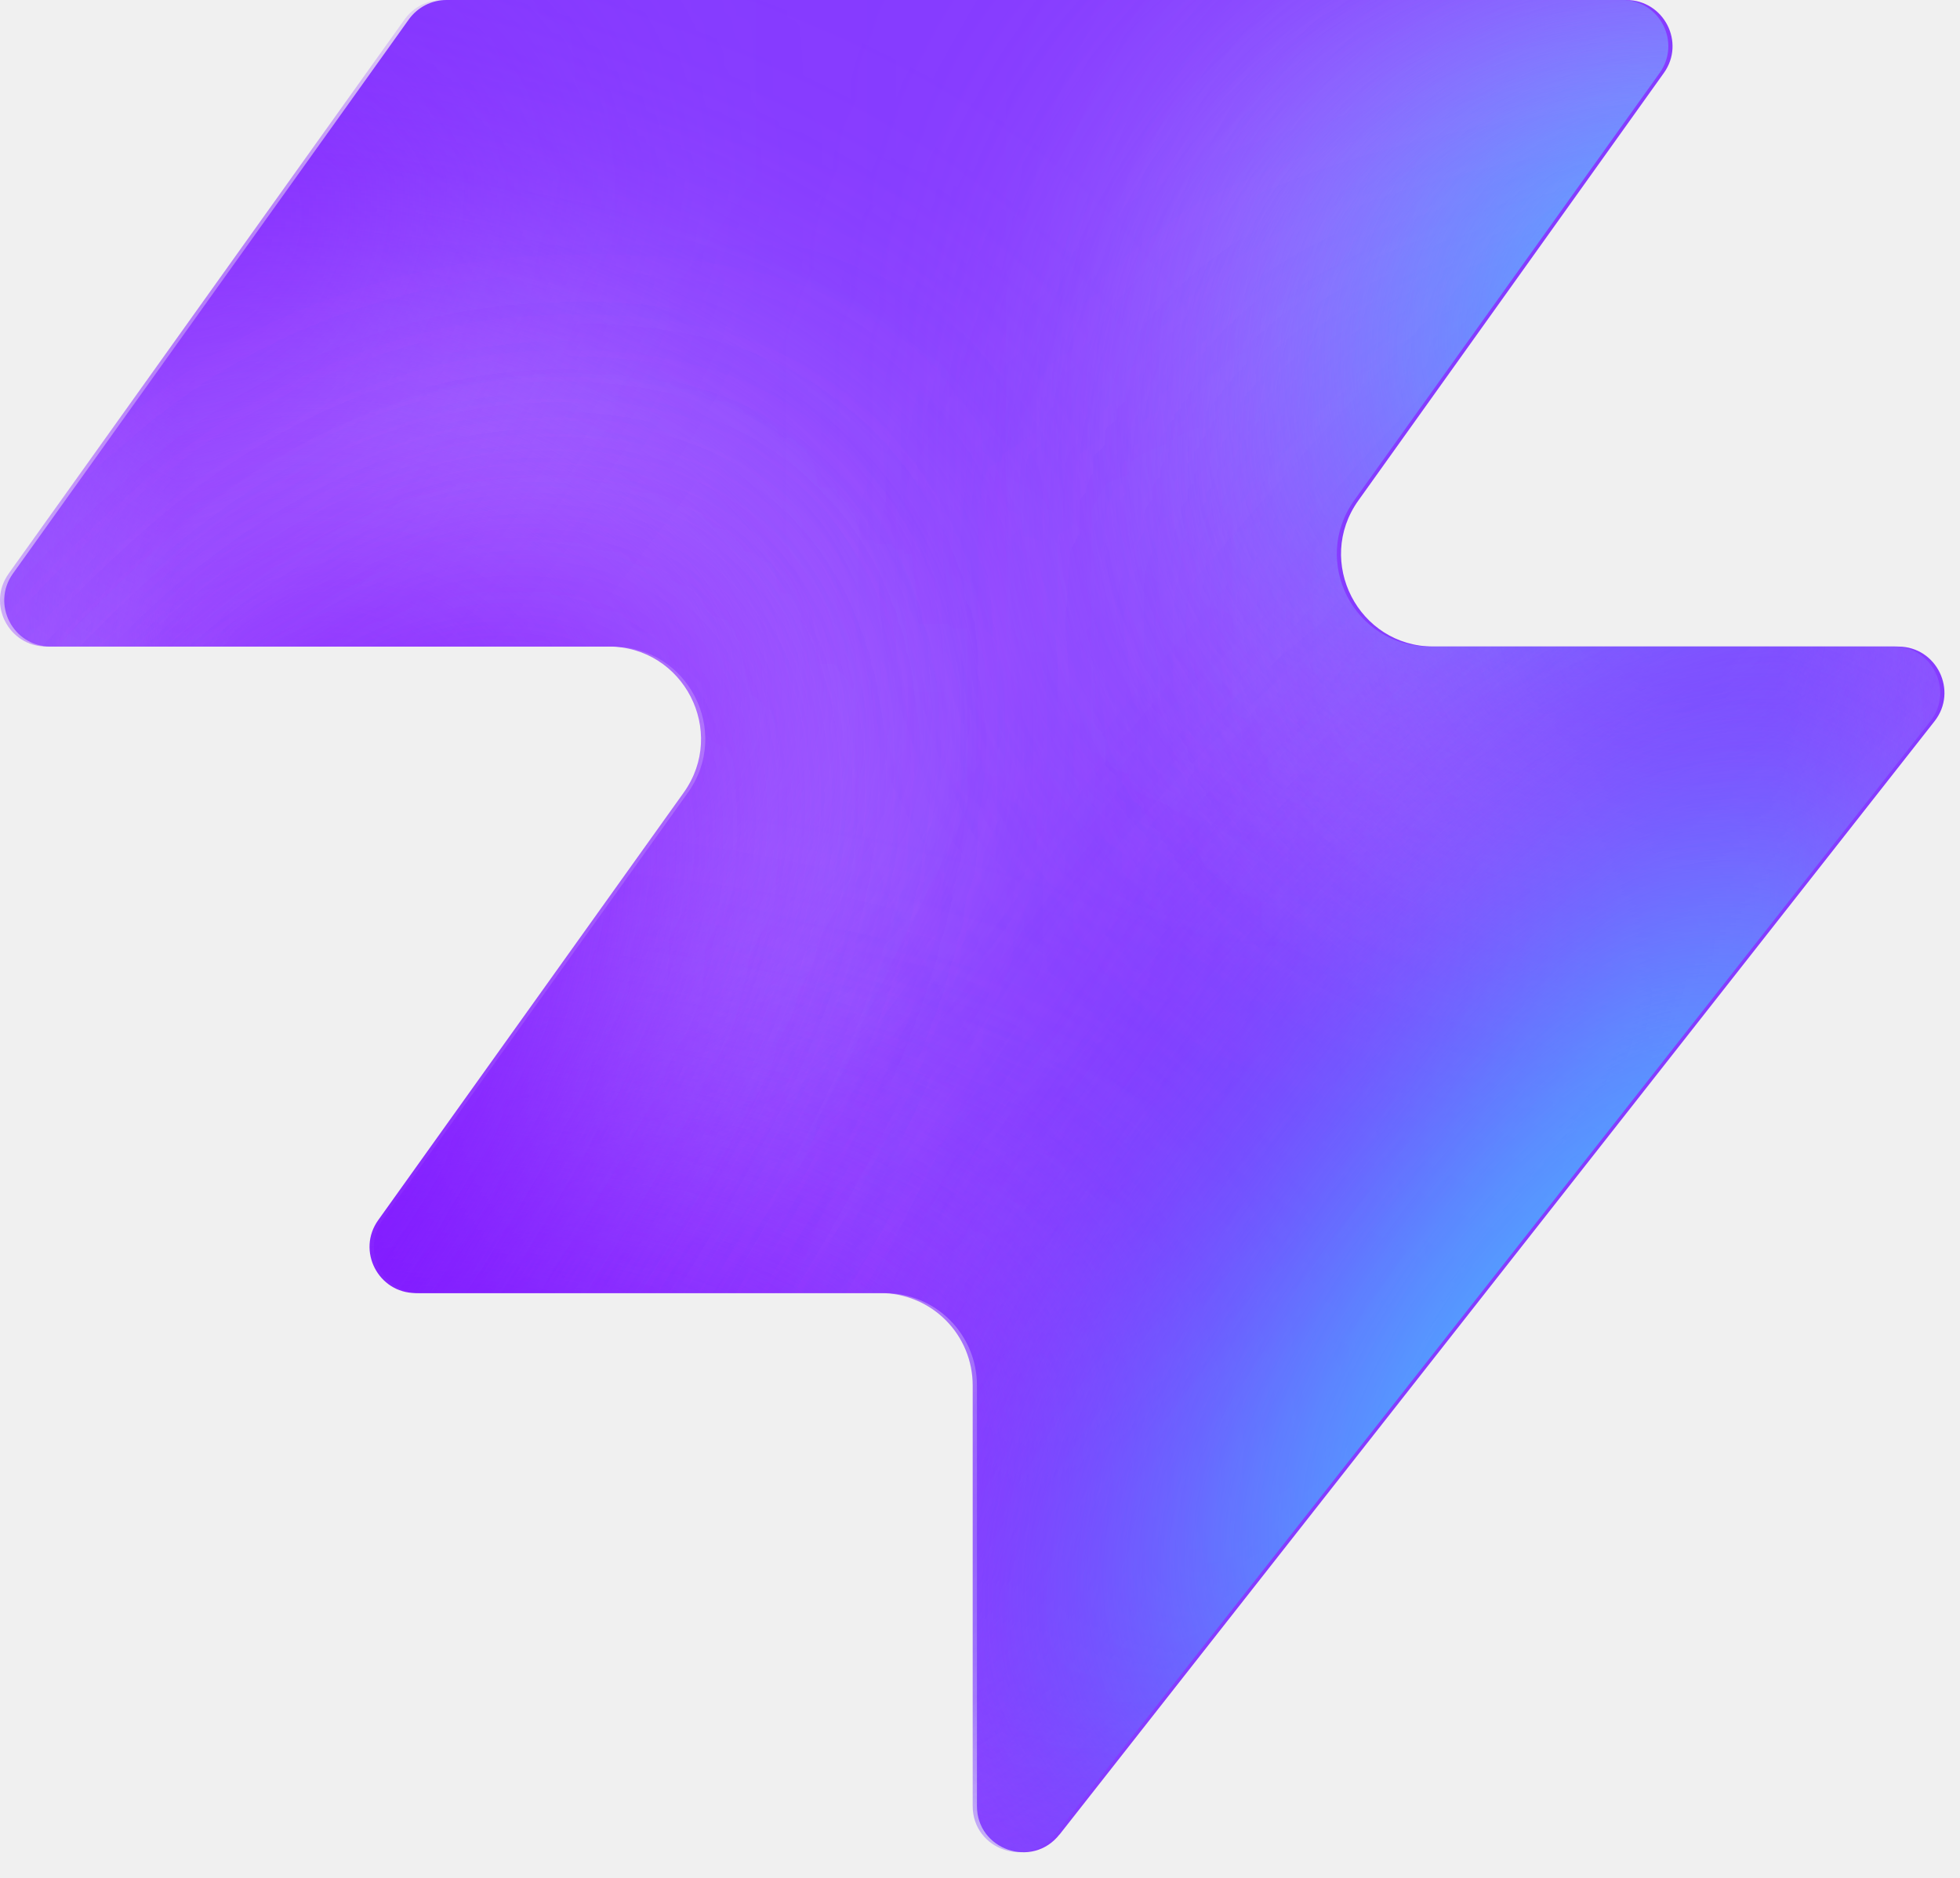
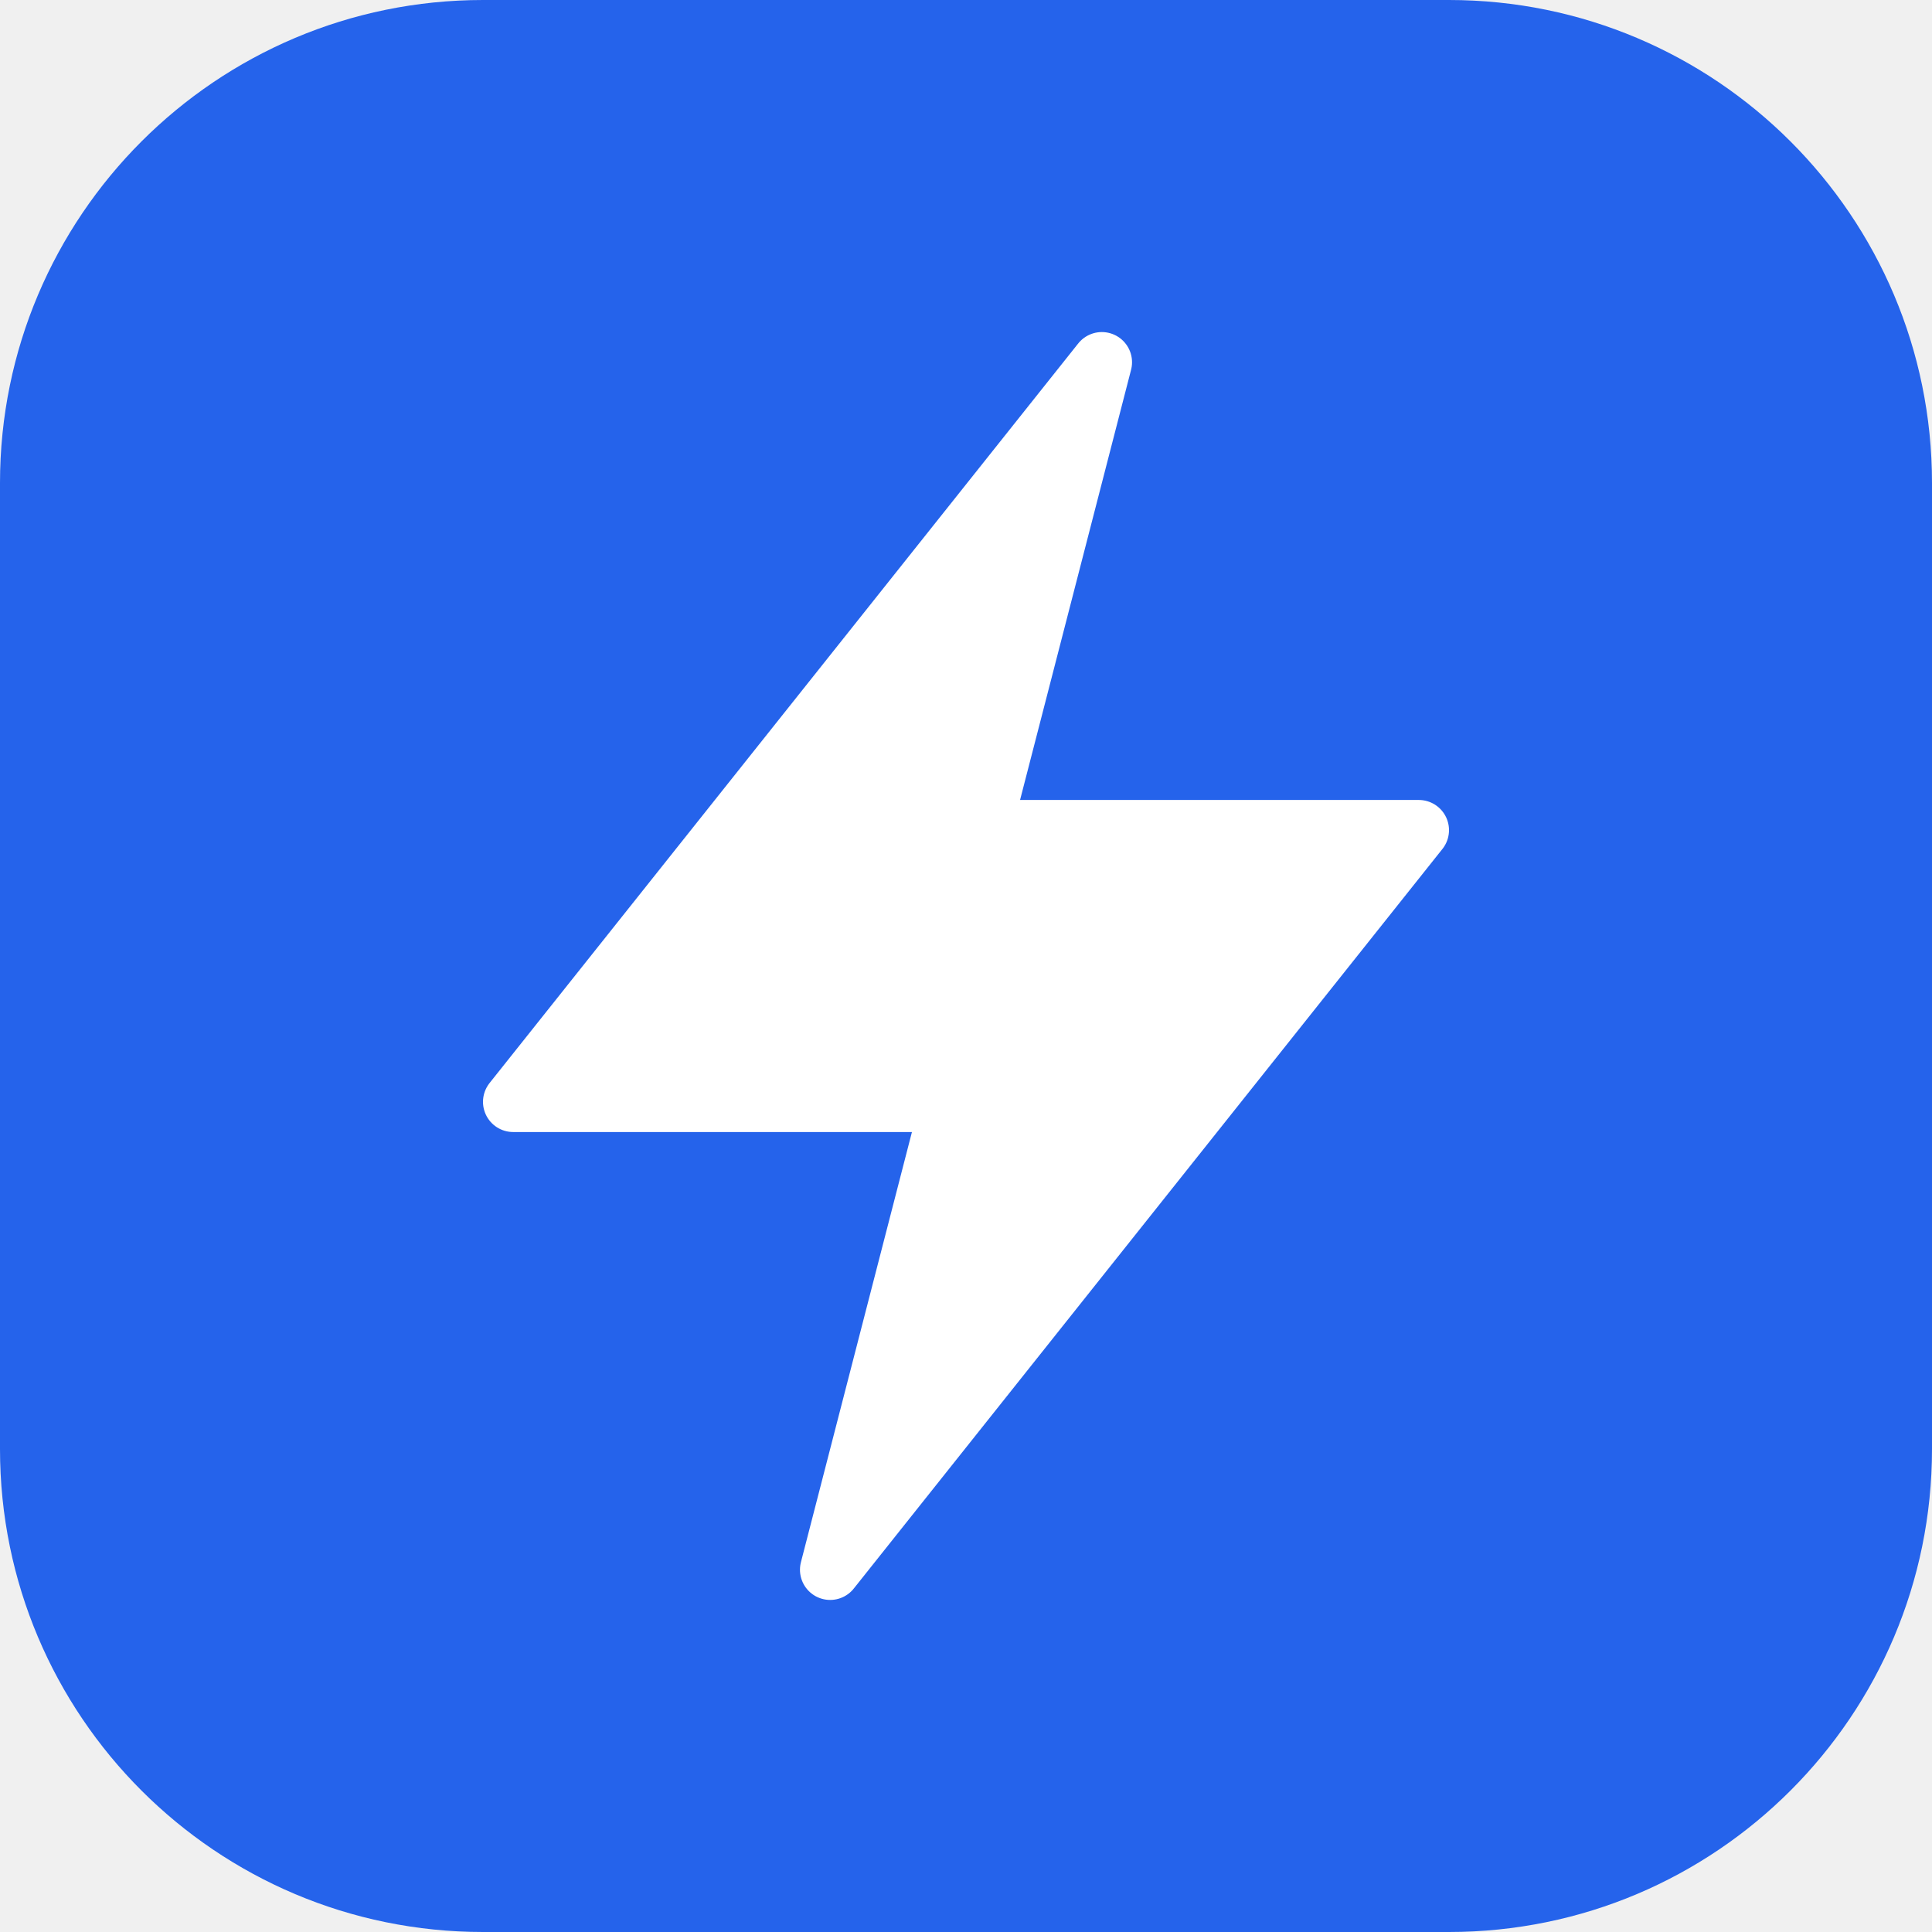
- <svg xmlns="http://www.w3.org/2000/svg" width="48" height="46" fill="none" viewBox="0 0 48 46">
-   <path fill="#863bff" d="M25.946 44.938c-.664.845-2.021.375-2.021-.698V33.937a2.26 2.26 0 0 0-2.262-2.262H10.287c-.92 0-1.456-1.04-.92-1.788l7.48-10.471c1.07-1.497 0-3.578-1.842-3.578H1.237c-.92 0-1.456-1.04-.92-1.788L10.013.474c.214-.297.556-.474.92-.474h28.894c.92 0 1.456 1.04.92 1.788l-7.48 10.471c-1.07 1.498 0 3.579 1.842 3.579h11.377c.943 0 1.473 1.088.89 1.83L25.947 44.94z" style="fill:#863bff;fill:color(display-p3 .525 .23 1);fill-opacity:1" />
-   <mask id="a" width="48" height="46" x="0" y="0" maskUnits="userSpaceOnUse" style="mask-type:alpha">
-     <path fill="#000" d="M25.842 44.938c-.664.844-2.021.375-2.021-.698V33.937a2.26 2.26 0 0 0-2.262-2.262H10.183c-.92 0-1.456-1.04-.92-1.788l7.48-10.471c1.07-1.498 0-3.579-1.842-3.579H1.133c-.92 0-1.456-1.04-.92-1.787L9.91.473c.214-.297.556-.474.92-.474h28.894c.92 0 1.456 1.04.92 1.788l-7.48 10.471c-1.07 1.498 0 3.578 1.842 3.578h11.377c.943 0 1.473 1.088.89 1.832L25.843 44.94z" style="fill:#000;fill-opacity:1" />
-   </mask>
-   <g mask="url(#a)">
-     <g filter="url(#b)">
-       <ellipse cx="5.508" cy="14.704" fill="#ede6ff" rx="5.508" ry="14.704" style="fill:#ede6ff;fill:color(display-p3 .927 .903 1);fill-opacity:1" transform="matrix(.00324 1 1 -.00324 -4.47 31.516)" />
-     </g>
-     <g filter="url(#c)">
-       <ellipse cx="10.399" cy="29.851" fill="#ede6ff" rx="10.399" ry="29.851" style="fill:#ede6ff;fill:color(display-p3 .927 .903 1);fill-opacity:1" transform="matrix(.00324 1 1 -.00324 -39.328 7.883)" />
-     </g>
-     <g filter="url(#d)">
-       <ellipse cx="5.508" cy="30.487" fill="#7e14ff" rx="5.508" ry="30.487" style="fill:#7e14ff;fill:color(display-p3 .492 .077 1);fill-opacity:1" transform="rotate(89.814 -25.913 -14.639)scale(1 -1)" />
-     </g>
-     <g filter="url(#e)">
-       <ellipse cx="5.508" cy="30.599" fill="#7e14ff" rx="5.508" ry="30.599" style="fill:#7e14ff;fill:color(display-p3 .492 .077 1);fill-opacity:1" transform="rotate(89.814 -32.644 -3.334)scale(1 -1)" />
-     </g>
-     <g filter="url(#f)">
-       <ellipse cx="5.508" cy="30.599" fill="#7e14ff" rx="5.508" ry="30.599" style="fill:#7e14ff;fill:color(display-p3 .492 .077 1);fill-opacity:1" transform="matrix(.00324 1 1 -.00324 -34.34 30.47)" />
-     </g>
-     <g filter="url(#g)">
-       <ellipse cx="14.072" cy="22.078" fill="#ede6ff" rx="14.072" ry="22.078" style="fill:#ede6ff;fill:color(display-p3 .927 .903 1);fill-opacity:1" transform="rotate(93.35 24.506 48.493)scale(-1 1)" />
-     </g>
-     <g filter="url(#h)">
-       <ellipse cx="3.47" cy="21.501" fill="#7e14ff" rx="3.47" ry="21.501" style="fill:#7e14ff;fill:color(display-p3 .492 .077 1);fill-opacity:1" transform="rotate(89.009 28.708 47.59)scale(-1 1)" />
-     </g>
-     <g filter="url(#i)">
-       <ellipse cx="3.47" cy="21.501" fill="#7e14ff" rx="3.47" ry="21.501" style="fill:#7e14ff;fill:color(display-p3 .492 .077 1);fill-opacity:1" transform="rotate(89.009 28.708 47.59)scale(-1 1)" />
-     </g>
-     <g filter="url(#j)">
-       <ellipse cx=".387" cy="8.972" fill="#7e14ff" rx="4.407" ry="29.108" style="fill:#7e14ff;fill:color(display-p3 .492 .077 1);fill-opacity:1" transform="rotate(39.51 .387 8.972)" />
-     </g>
-     <g filter="url(#k)">
-       <ellipse cx="47.523" cy="-6.092" fill="#7e14ff" rx="4.407" ry="29.108" style="fill:#7e14ff;fill:color(display-p3 .492 .077 1);fill-opacity:1" transform="rotate(37.892 47.523 -6.092)" />
-     </g>
-     <g filter="url(#l)">
-       <ellipse cx="41.412" cy="6.333" fill="#47bfff" rx="5.971" ry="9.665" style="fill:#47bfff;fill:color(display-p3 .28 .748 1);fill-opacity:1" transform="rotate(37.892 41.412 6.333)" />
-     </g>
-     <g filter="url(#m)">
-       <ellipse cx="-1.879" cy="38.332" fill="#7e14ff" rx="4.407" ry="29.108" style="fill:#7e14ff;fill:color(display-p3 .492 .077 1);fill-opacity:1" transform="rotate(37.892 -1.88 38.332)" />
-     </g>
-     <g filter="url(#n)">
-       <ellipse cx="-1.879" cy="38.332" fill="#7e14ff" rx="4.407" ry="29.108" style="fill:#7e14ff;fill:color(display-p3 .492 .077 1);fill-opacity:1" transform="rotate(37.892 -1.88 38.332)" />
-     </g>
-     <g filter="url(#o)">
-       <ellipse cx="35.651" cy="29.907" fill="#7e14ff" rx="4.407" ry="29.108" style="fill:#7e14ff;fill:color(display-p3 .492 .077 1);fill-opacity:1" transform="rotate(37.892 35.651 29.907)" />
-     </g>
-     <g filter="url(#p)">
-       <ellipse cx="38.418" cy="32.4" fill="#47bfff" rx="5.971" ry="15.297" style="fill:#47bfff;fill:color(display-p3 .28 .748 1);fill-opacity:1" transform="rotate(37.892 38.418 32.4)" />
-     </g>
-   </g>
-   <defs>
-     <filter id="b" width="60.045" height="41.654" x="-19.77" y="16.149" color-interpolation-filters="sRGB" filterUnits="userSpaceOnUse">
-       <feFlood flood-opacity="0" result="BackgroundImageFix" />
-       <feBlend in="SourceGraphic" in2="BackgroundImageFix" result="shape" />
-       <feGaussianBlur result="effect1_foregroundBlur_2002_17158" stdDeviation="7.659" />
-     </filter>
-     <filter id="c" width="90.34" height="51.437" x="-54.613" y="-7.533" color-interpolation-filters="sRGB" filterUnits="userSpaceOnUse">
-       <feFlood flood-opacity="0" result="BackgroundImageFix" />
-       <feBlend in="SourceGraphic" in2="BackgroundImageFix" result="shape" />
-       <feGaussianBlur result="effect1_foregroundBlur_2002_17158" stdDeviation="7.659" />
-     </filter>
-     <filter id="d" width="79.355" height="29.4" x="-49.64" y="2.03" color-interpolation-filters="sRGB" filterUnits="userSpaceOnUse">
-       <feFlood flood-opacity="0" result="BackgroundImageFix" />
-       <feBlend in="SourceGraphic" in2="BackgroundImageFix" result="shape" />
-       <feGaussianBlur result="effect1_foregroundBlur_2002_17158" stdDeviation="4.596" />
-     </filter>
-     <filter id="e" width="79.579" height="29.4" x="-45.045" y="20.029" color-interpolation-filters="sRGB" filterUnits="userSpaceOnUse">
-       <feFlood flood-opacity="0" result="BackgroundImageFix" />
-       <feBlend in="SourceGraphic" in2="BackgroundImageFix" result="shape" />
-       <feGaussianBlur result="effect1_foregroundBlur_2002_17158" stdDeviation="4.596" />
-     </filter>
-     <filter id="f" width="79.579" height="29.4" x="-43.513" y="21.178" color-interpolation-filters="sRGB" filterUnits="userSpaceOnUse">
-       <feFlood flood-opacity="0" result="BackgroundImageFix" />
-       <feBlend in="SourceGraphic" in2="BackgroundImageFix" result="shape" />
-       <feGaussianBlur result="effect1_foregroundBlur_2002_17158" stdDeviation="4.596" />
-     </filter>
-     <filter id="g" width="74.749" height="58.852" x="15.756" y="-17.901" color-interpolation-filters="sRGB" filterUnits="userSpaceOnUse">
-       <feFlood flood-opacity="0" result="BackgroundImageFix" />
-       <feBlend in="SourceGraphic" in2="BackgroundImageFix" result="shape" />
-       <feGaussianBlur result="effect1_foregroundBlur_2002_17158" stdDeviation="7.659" />
-     </filter>
-     <filter id="h" width="61.377" height="25.362" x="23.548" y="2.284" color-interpolation-filters="sRGB" filterUnits="userSpaceOnUse">
-       <feFlood flood-opacity="0" result="BackgroundImageFix" />
-       <feBlend in="SourceGraphic" in2="BackgroundImageFix" result="shape" />
-       <feGaussianBlur result="effect1_foregroundBlur_2002_17158" stdDeviation="4.596" />
-     </filter>
-     <filter id="i" width="61.377" height="25.362" x="23.548" y="2.284" color-interpolation-filters="sRGB" filterUnits="userSpaceOnUse">
-       <feFlood flood-opacity="0" result="BackgroundImageFix" />
-       <feBlend in="SourceGraphic" in2="BackgroundImageFix" result="shape" />
-       <feGaussianBlur result="effect1_foregroundBlur_2002_17158" stdDeviation="4.596" />
-     </filter>
-     <filter id="j" width="56.045" height="63.649" x="-27.636" y="-22.853" color-interpolation-filters="sRGB" filterUnits="userSpaceOnUse">
-       <feFlood flood-opacity="0" result="BackgroundImageFix" />
-       <feBlend in="SourceGraphic" in2="BackgroundImageFix" result="shape" />
-       <feGaussianBlur result="effect1_foregroundBlur_2002_17158" stdDeviation="4.596" />
-     </filter>
-     <filter id="k" width="54.814" height="64.646" x="20.116" y="-38.415" color-interpolation-filters="sRGB" filterUnits="userSpaceOnUse">
-       <feFlood flood-opacity="0" result="BackgroundImageFix" />
-       <feBlend in="SourceGraphic" in2="BackgroundImageFix" result="shape" />
-       <feGaussianBlur result="effect1_foregroundBlur_2002_17158" stdDeviation="4.596" />
-     </filter>
-     <filter id="l" width="33.541" height="35.313" x="24.641" y="-11.323" color-interpolation-filters="sRGB" filterUnits="userSpaceOnUse">
-       <feFlood flood-opacity="0" result="BackgroundImageFix" />
-       <feBlend in="SourceGraphic" in2="BackgroundImageFix" result="shape" />
-       <feGaussianBlur result="effect1_foregroundBlur_2002_17158" stdDeviation="4.596" />
-     </filter>
-     <filter id="m" width="54.814" height="64.646" x="-29.286" y="6.009" color-interpolation-filters="sRGB" filterUnits="userSpaceOnUse">
-       <feFlood flood-opacity="0" result="BackgroundImageFix" />
-       <feBlend in="SourceGraphic" in2="BackgroundImageFix" result="shape" />
-       <feGaussianBlur result="effect1_foregroundBlur_2002_17158" stdDeviation="4.596" />
-     </filter>
-     <filter id="n" width="54.814" height="64.646" x="-29.286" y="6.009" color-interpolation-filters="sRGB" filterUnits="userSpaceOnUse">
-       <feFlood flood-opacity="0" result="BackgroundImageFix" />
-       <feBlend in="SourceGraphic" in2="BackgroundImageFix" result="shape" />
-       <feGaussianBlur result="effect1_foregroundBlur_2002_17158" stdDeviation="4.596" />
-     </filter>
-     <filter id="o" width="54.814" height="64.646" x="8.244" y="-2.416" color-interpolation-filters="sRGB" filterUnits="userSpaceOnUse">
-       <feFlood flood-opacity="0" result="BackgroundImageFix" />
-       <feBlend in="SourceGraphic" in2="BackgroundImageFix" result="shape" />
-       <feGaussianBlur result="effect1_foregroundBlur_2002_17158" stdDeviation="4.596" />
-     </filter>
-     <filter id="p" width="39.409" height="43.623" x="18.713" y="10.588" color-interpolation-filters="sRGB" filterUnits="userSpaceOnUse">
-       <feFlood flood-opacity="0" result="BackgroundImageFix" />
-       <feBlend in="SourceGraphic" in2="BackgroundImageFix" result="shape" />
-       <feGaussianBlur result="effect1_foregroundBlur_2002_17158" stdDeviation="4.596" />
-     </filter>
-   </defs>
+ <svg xmlns="http://www.w3.org/2000/svg" viewBox="0 0 64 64" fill="none">
+   <rect width="64" height="64" rx="16" fill="#2563EB" />
+   <path d="M36.5 12L17 36.5H31.5L27.5 52L47 27.5H32.5L36.5 12Z" fill="#FFFFFF" stroke="#FFFFFF" stroke-width="2" stroke-linejoin="round" />
</svg>
